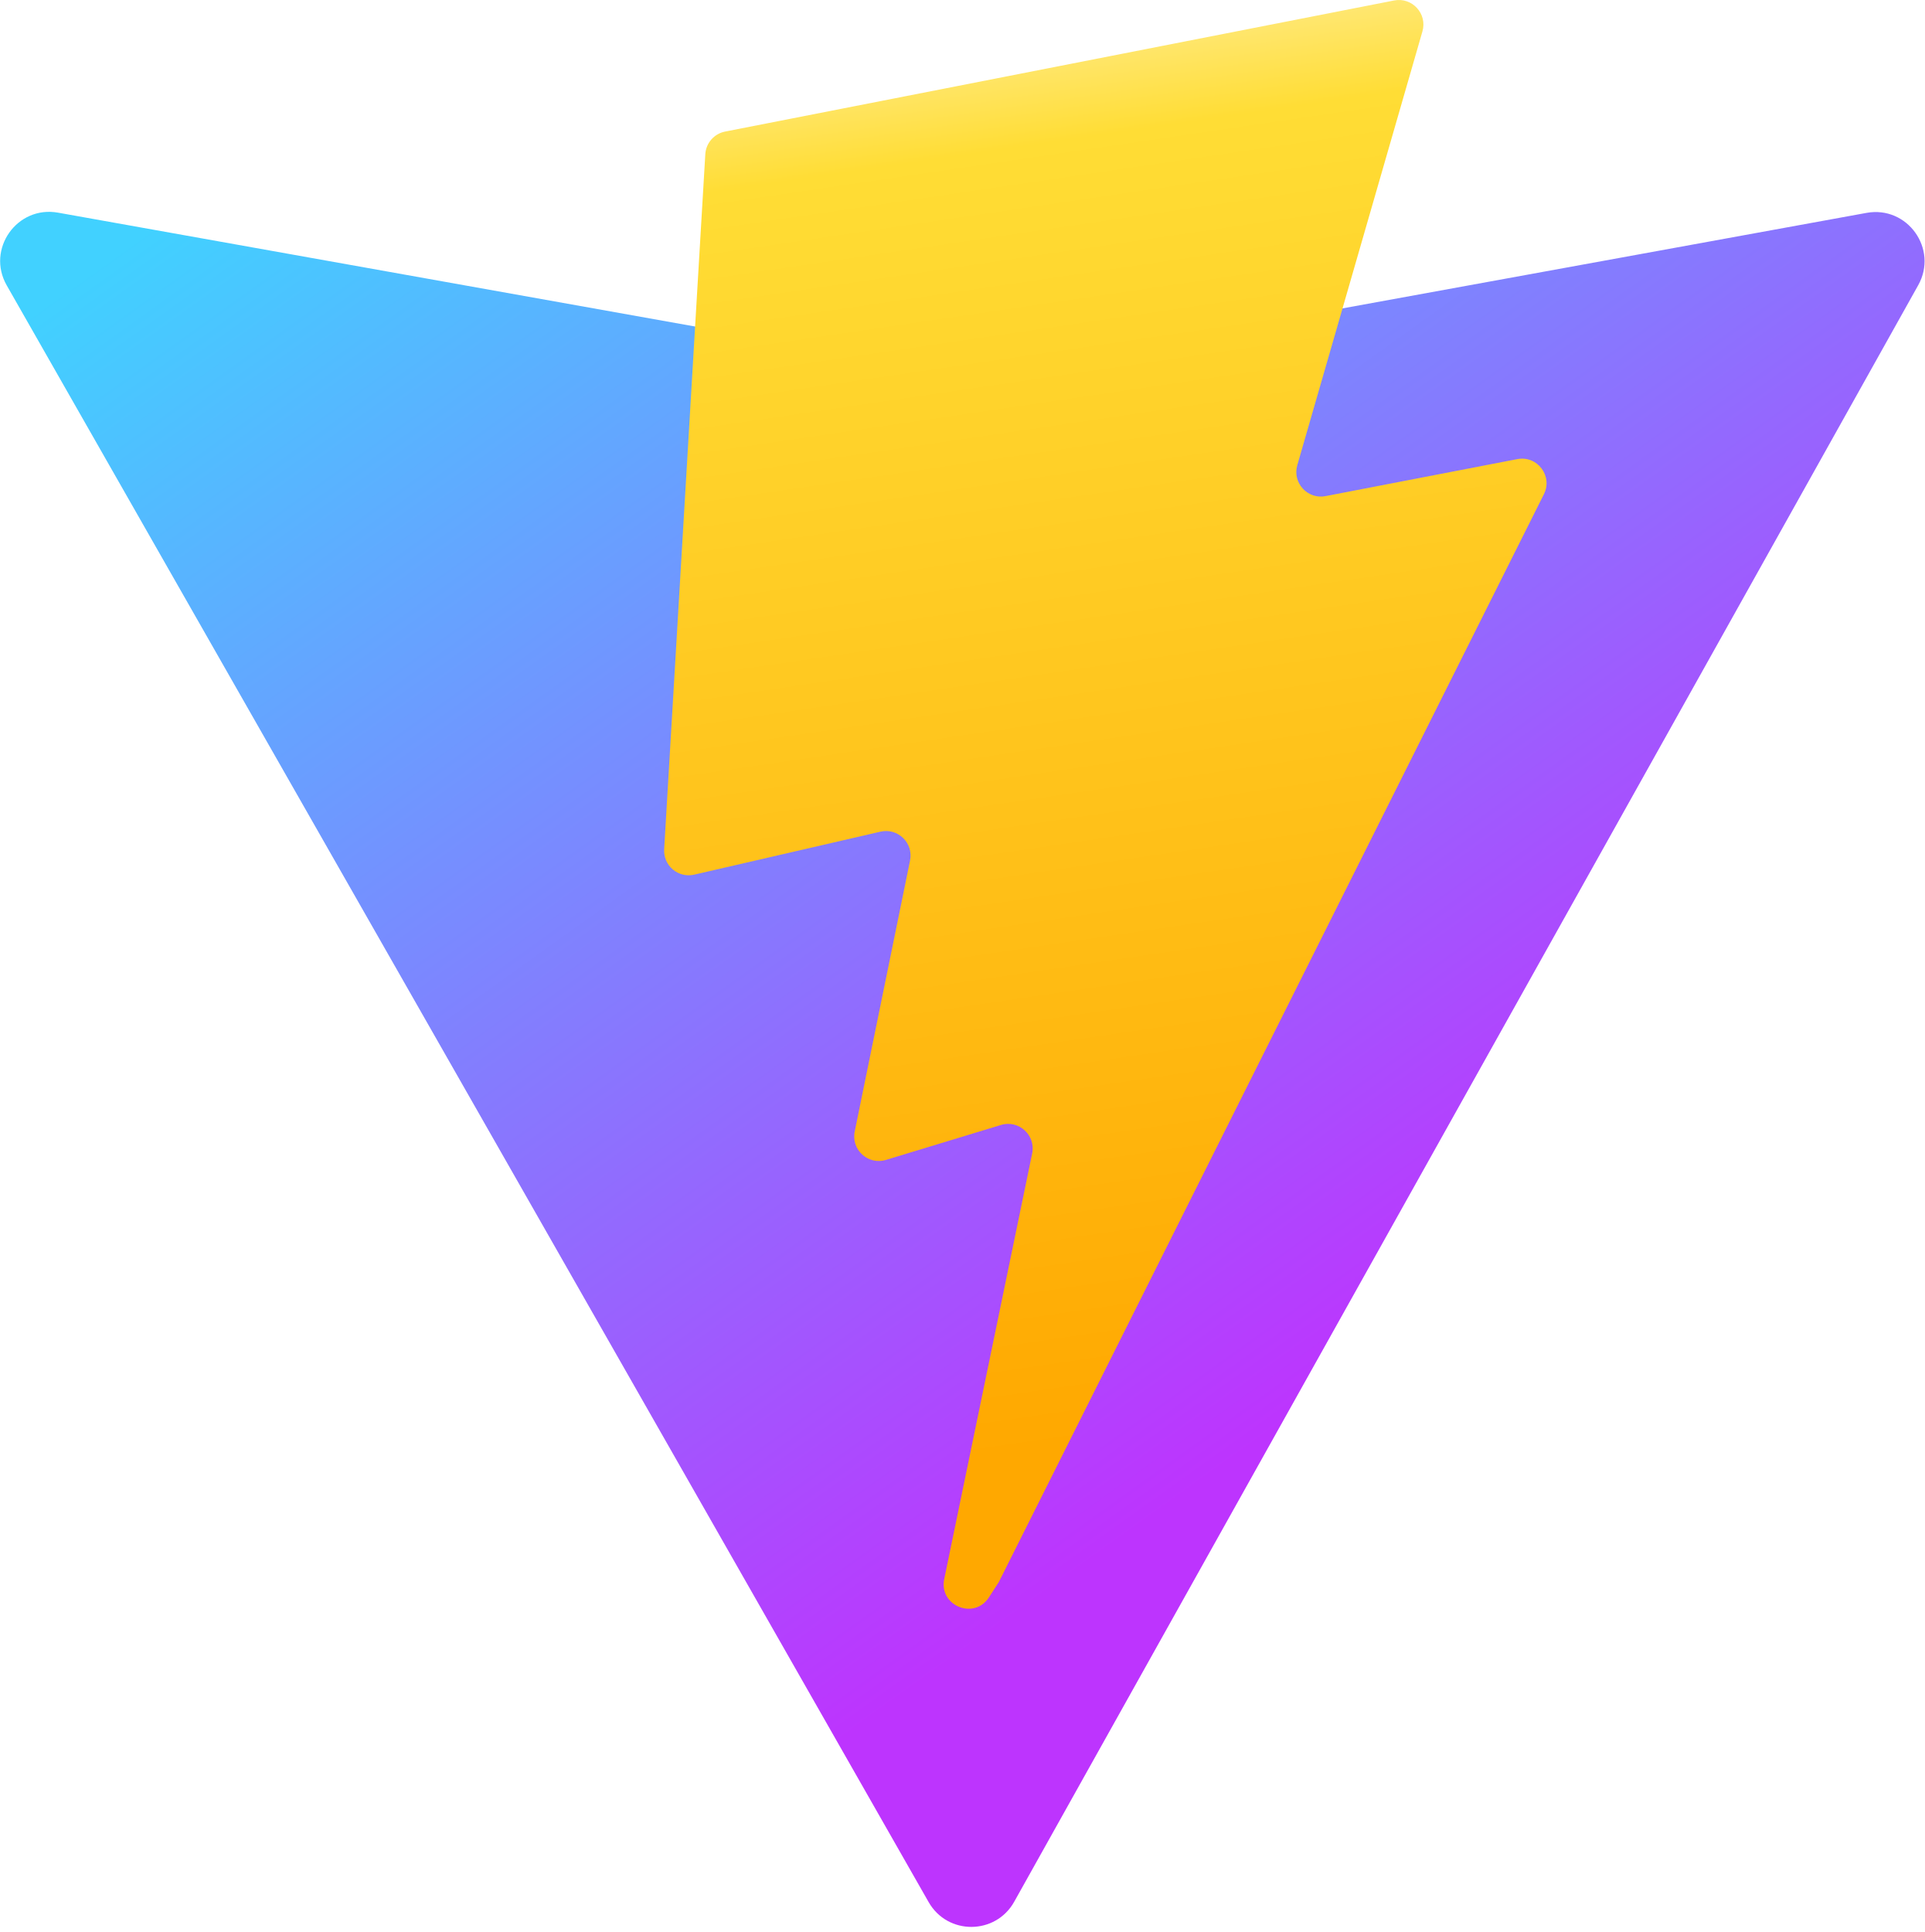
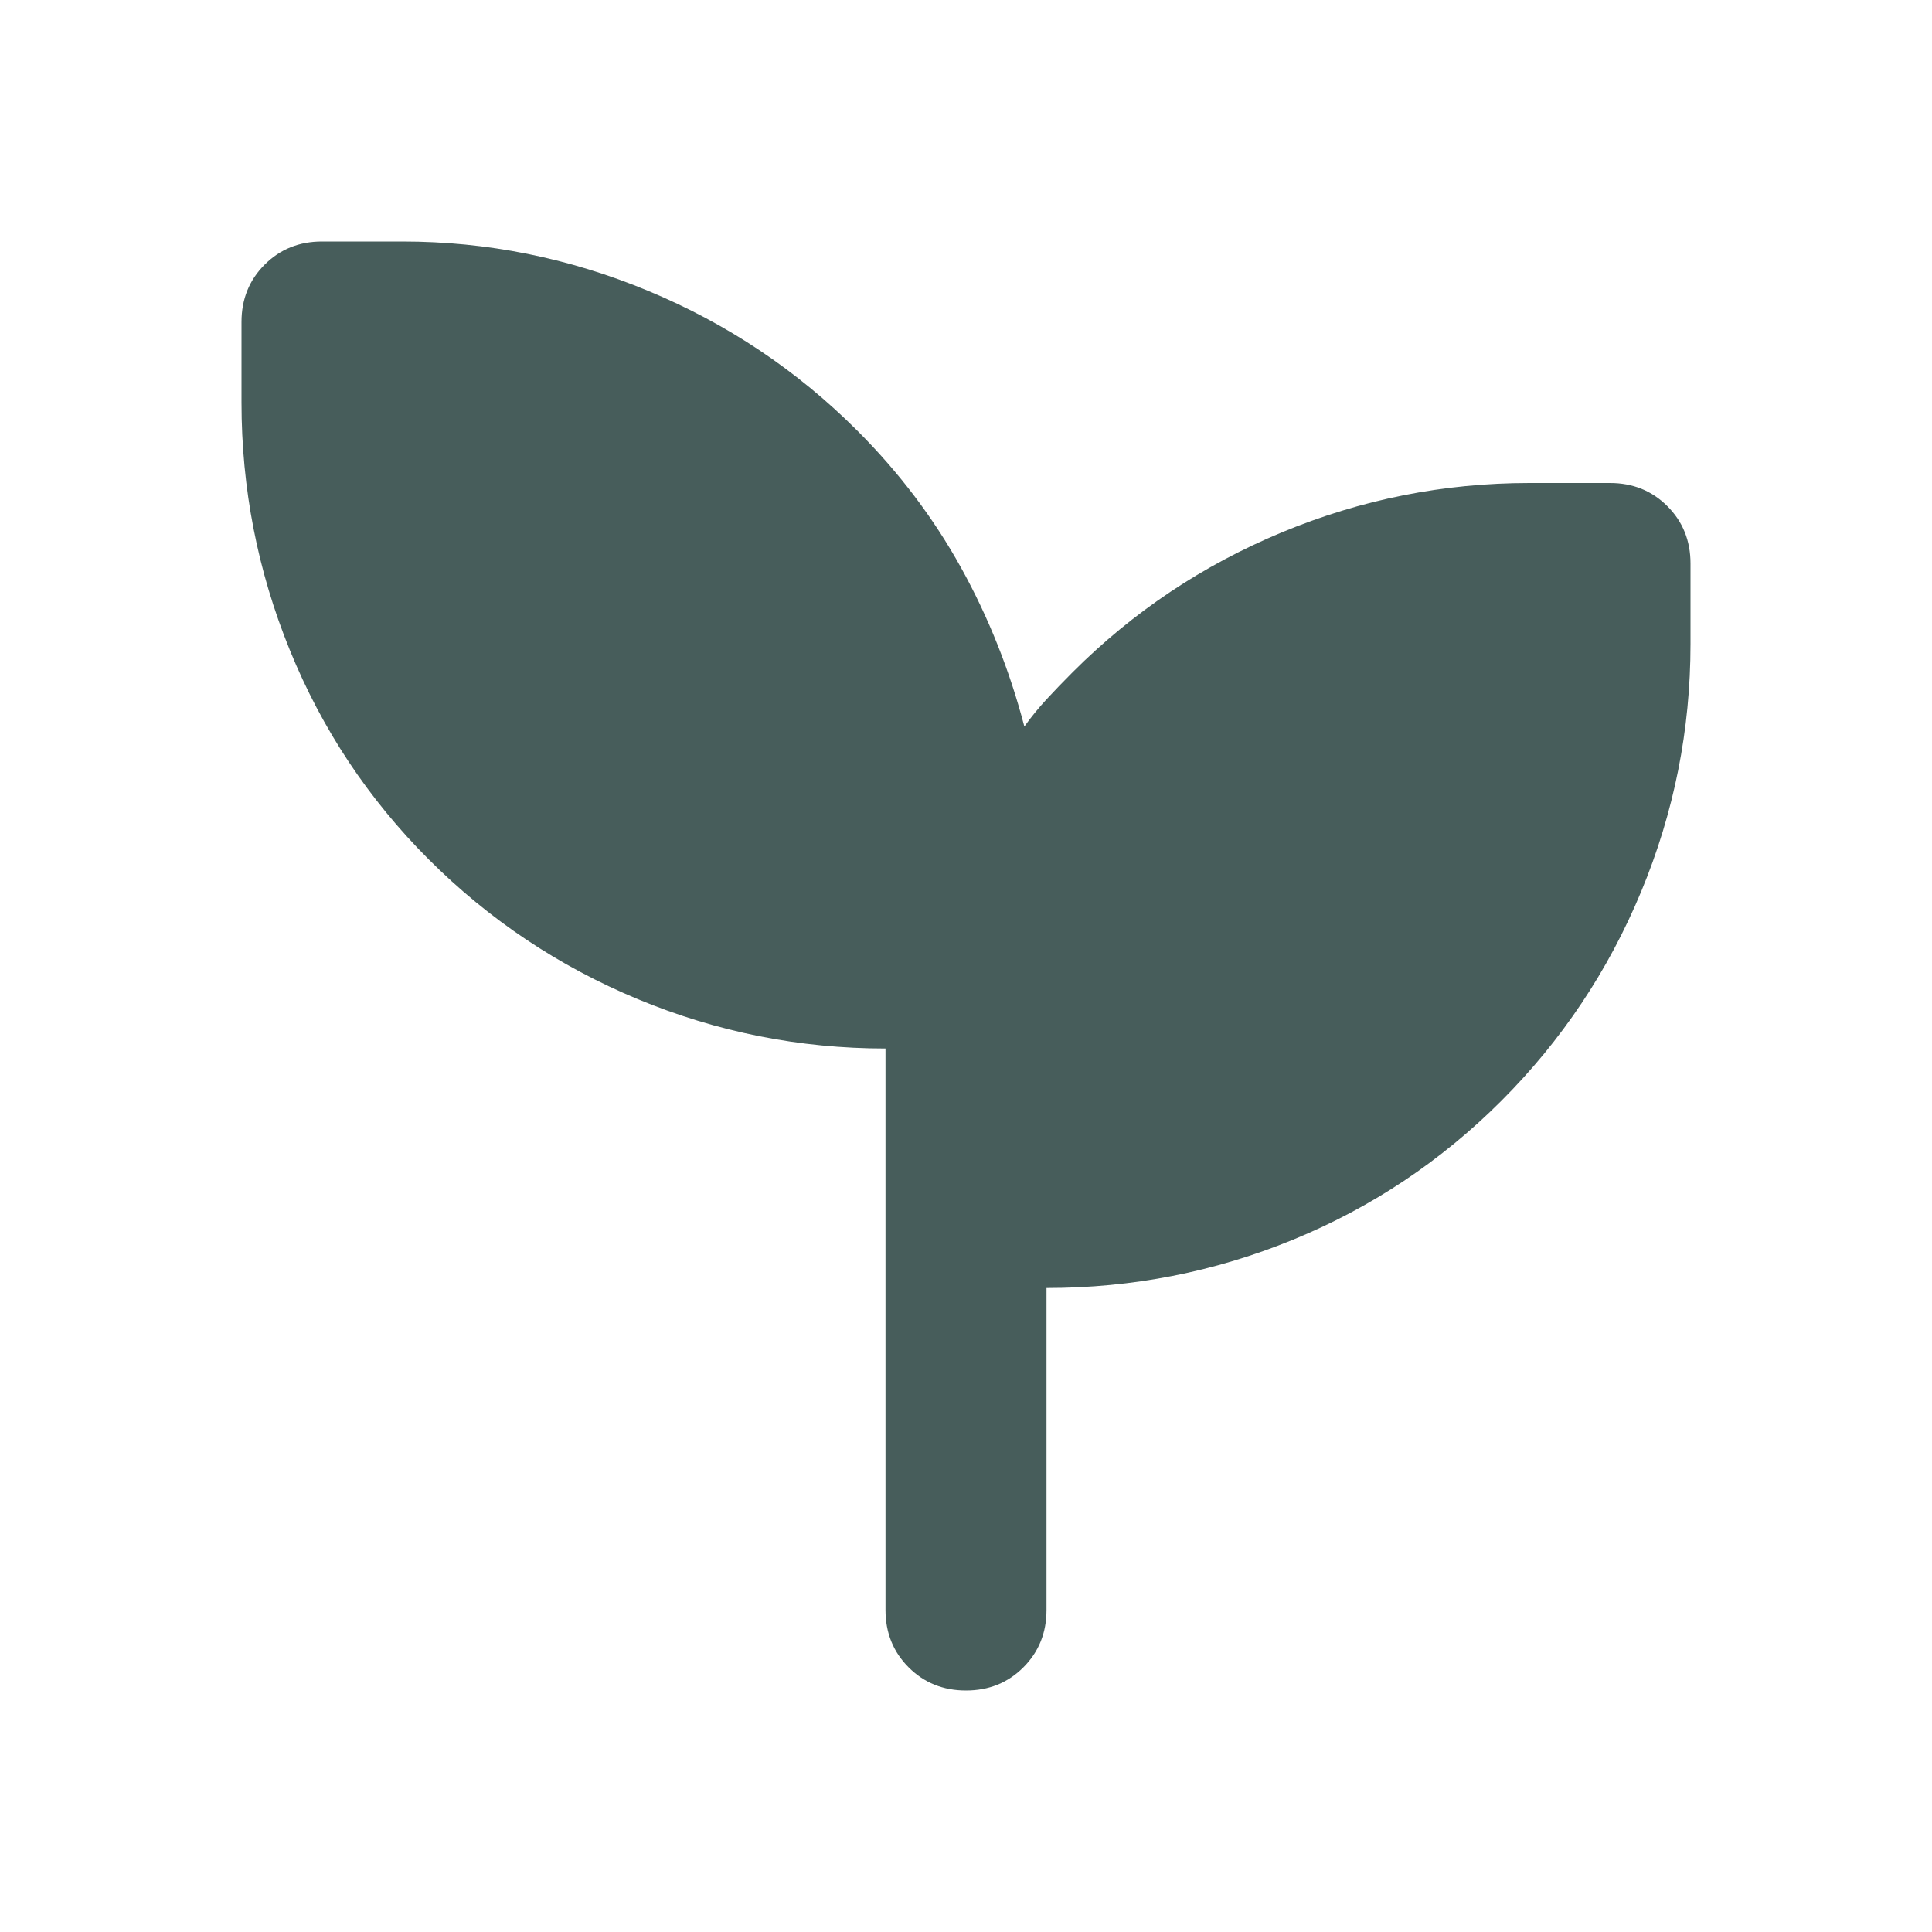
- <svg xmlns="http://www.w3.org/2000/svg" aria-hidden="true" role="img" class="iconify iconify--logos" width="31.88" height="32" preserveAspectRatio="xMidYMid meet" viewBox="0 0 256 257">
-   <defs>
-     <linearGradient id="IconifyId1813088fe1fbc01fb466" x1="-.828%" x2="57.636%" y1="7.652%" y2="78.411%">
-       <stop offset="0%" stop-color="#41D1FF" />
-       <stop offset="100%" stop-color="#BD34FE" />
-     </linearGradient>
-     <linearGradient id="IconifyId1813088fe1fbc01fb467" x1="43.376%" x2="50.316%" y1="2.242%" y2="89.03%">
-       <stop offset="0%" stop-color="#FFEA83" />
-       <stop offset="8.333%" stop-color="#FFDD35" />
-       <stop offset="100%" stop-color="#FFA800" />
-     </linearGradient>
-   </defs>
-   <path fill="url(#IconifyId1813088fe1fbc01fb466)" d="M255.153 37.938L134.897 252.976c-2.483 4.44-8.862 4.466-11.382.048L.875 37.958c-2.746-4.814 1.371-10.646 6.827-9.67l120.385 21.517a6.537 6.537 0 0 0 2.322-.004l117.867-21.483c5.438-.991 9.574 4.796 6.877 9.62Z" />
-   <path fill="url(#IconifyId1813088fe1fbc01fb467)" d="M185.432.063L96.44 17.501a3.268 3.268 0 0 0-2.634 3.014l-5.474 92.456a3.268 3.268 0 0 0 3.997 3.378l24.777-5.718c2.318-.535 4.413 1.507 3.936 3.838l-7.361 36.047c-.495 2.426 1.782 4.5 4.151 3.78l15.304-4.649c2.372-.72 4.652 1.36 4.15 3.788l-11.698 56.621c-.732 3.542 3.979 5.473 5.943 2.437l1.313-2.028l72.516-144.72c1.215-2.423-.88-5.186-3.54-4.672l-25.505 4.922c-2.396.462-4.435-1.77-3.759-4.114l16.646-57.705c.677-2.35-1.37-4.583-3.769-4.113Z" />
+ <svg xmlns="http://www.w3.org/2000/svg" height="24" viewBox="0 -960 960 960" width="24">
+   <path fill="#475D5B" d="M480-120q-17 0-28.5-11.5T440-160v-279q-64 0-123-24.5T213-533q-45-45-69-104t-24-123v-40q0-17 11.5-28.5T160-840h40q63 0 122 24.5T426-746q31 31 51.5 68t31.5 79q5-7 11-13.5t13-13.5q45-45 104-69.5T760-720h40q17 0 28.5 11.5T840-680v40q0 64-24.5 123T746-413q-45 45-103.5 69T520-320v160q0 17-11.5 28.5T480-120Z" />
</svg>
